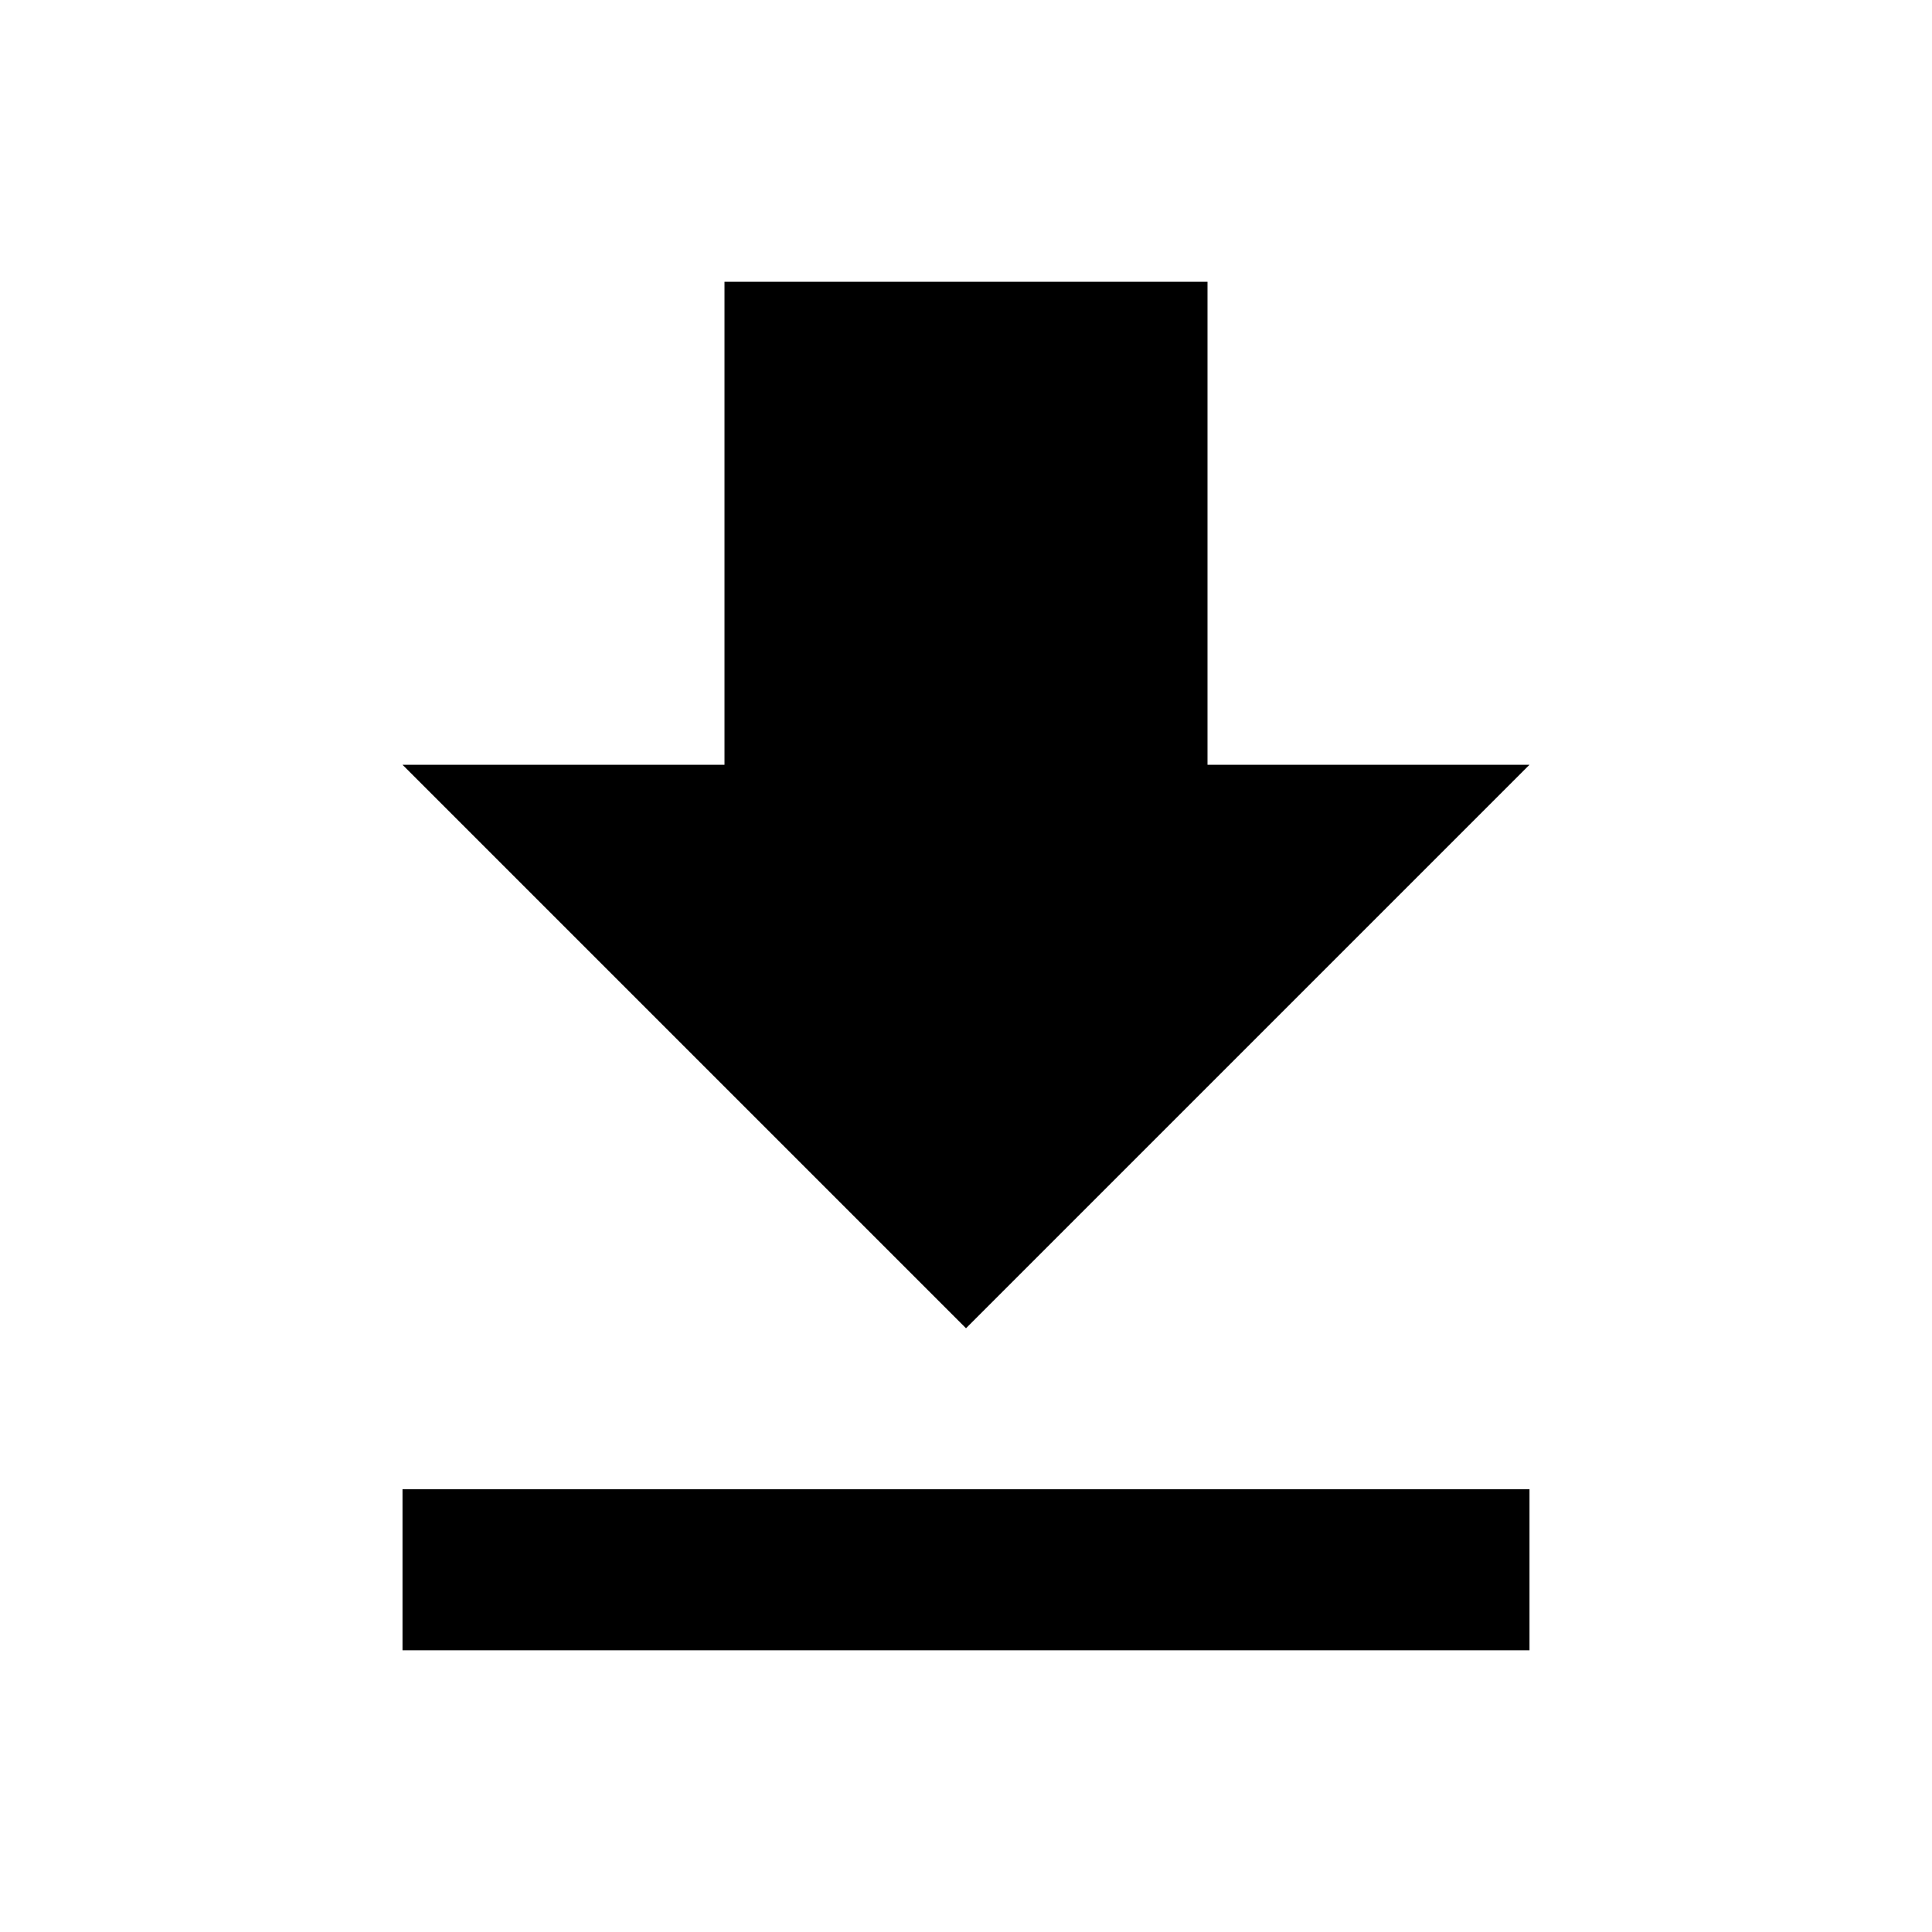
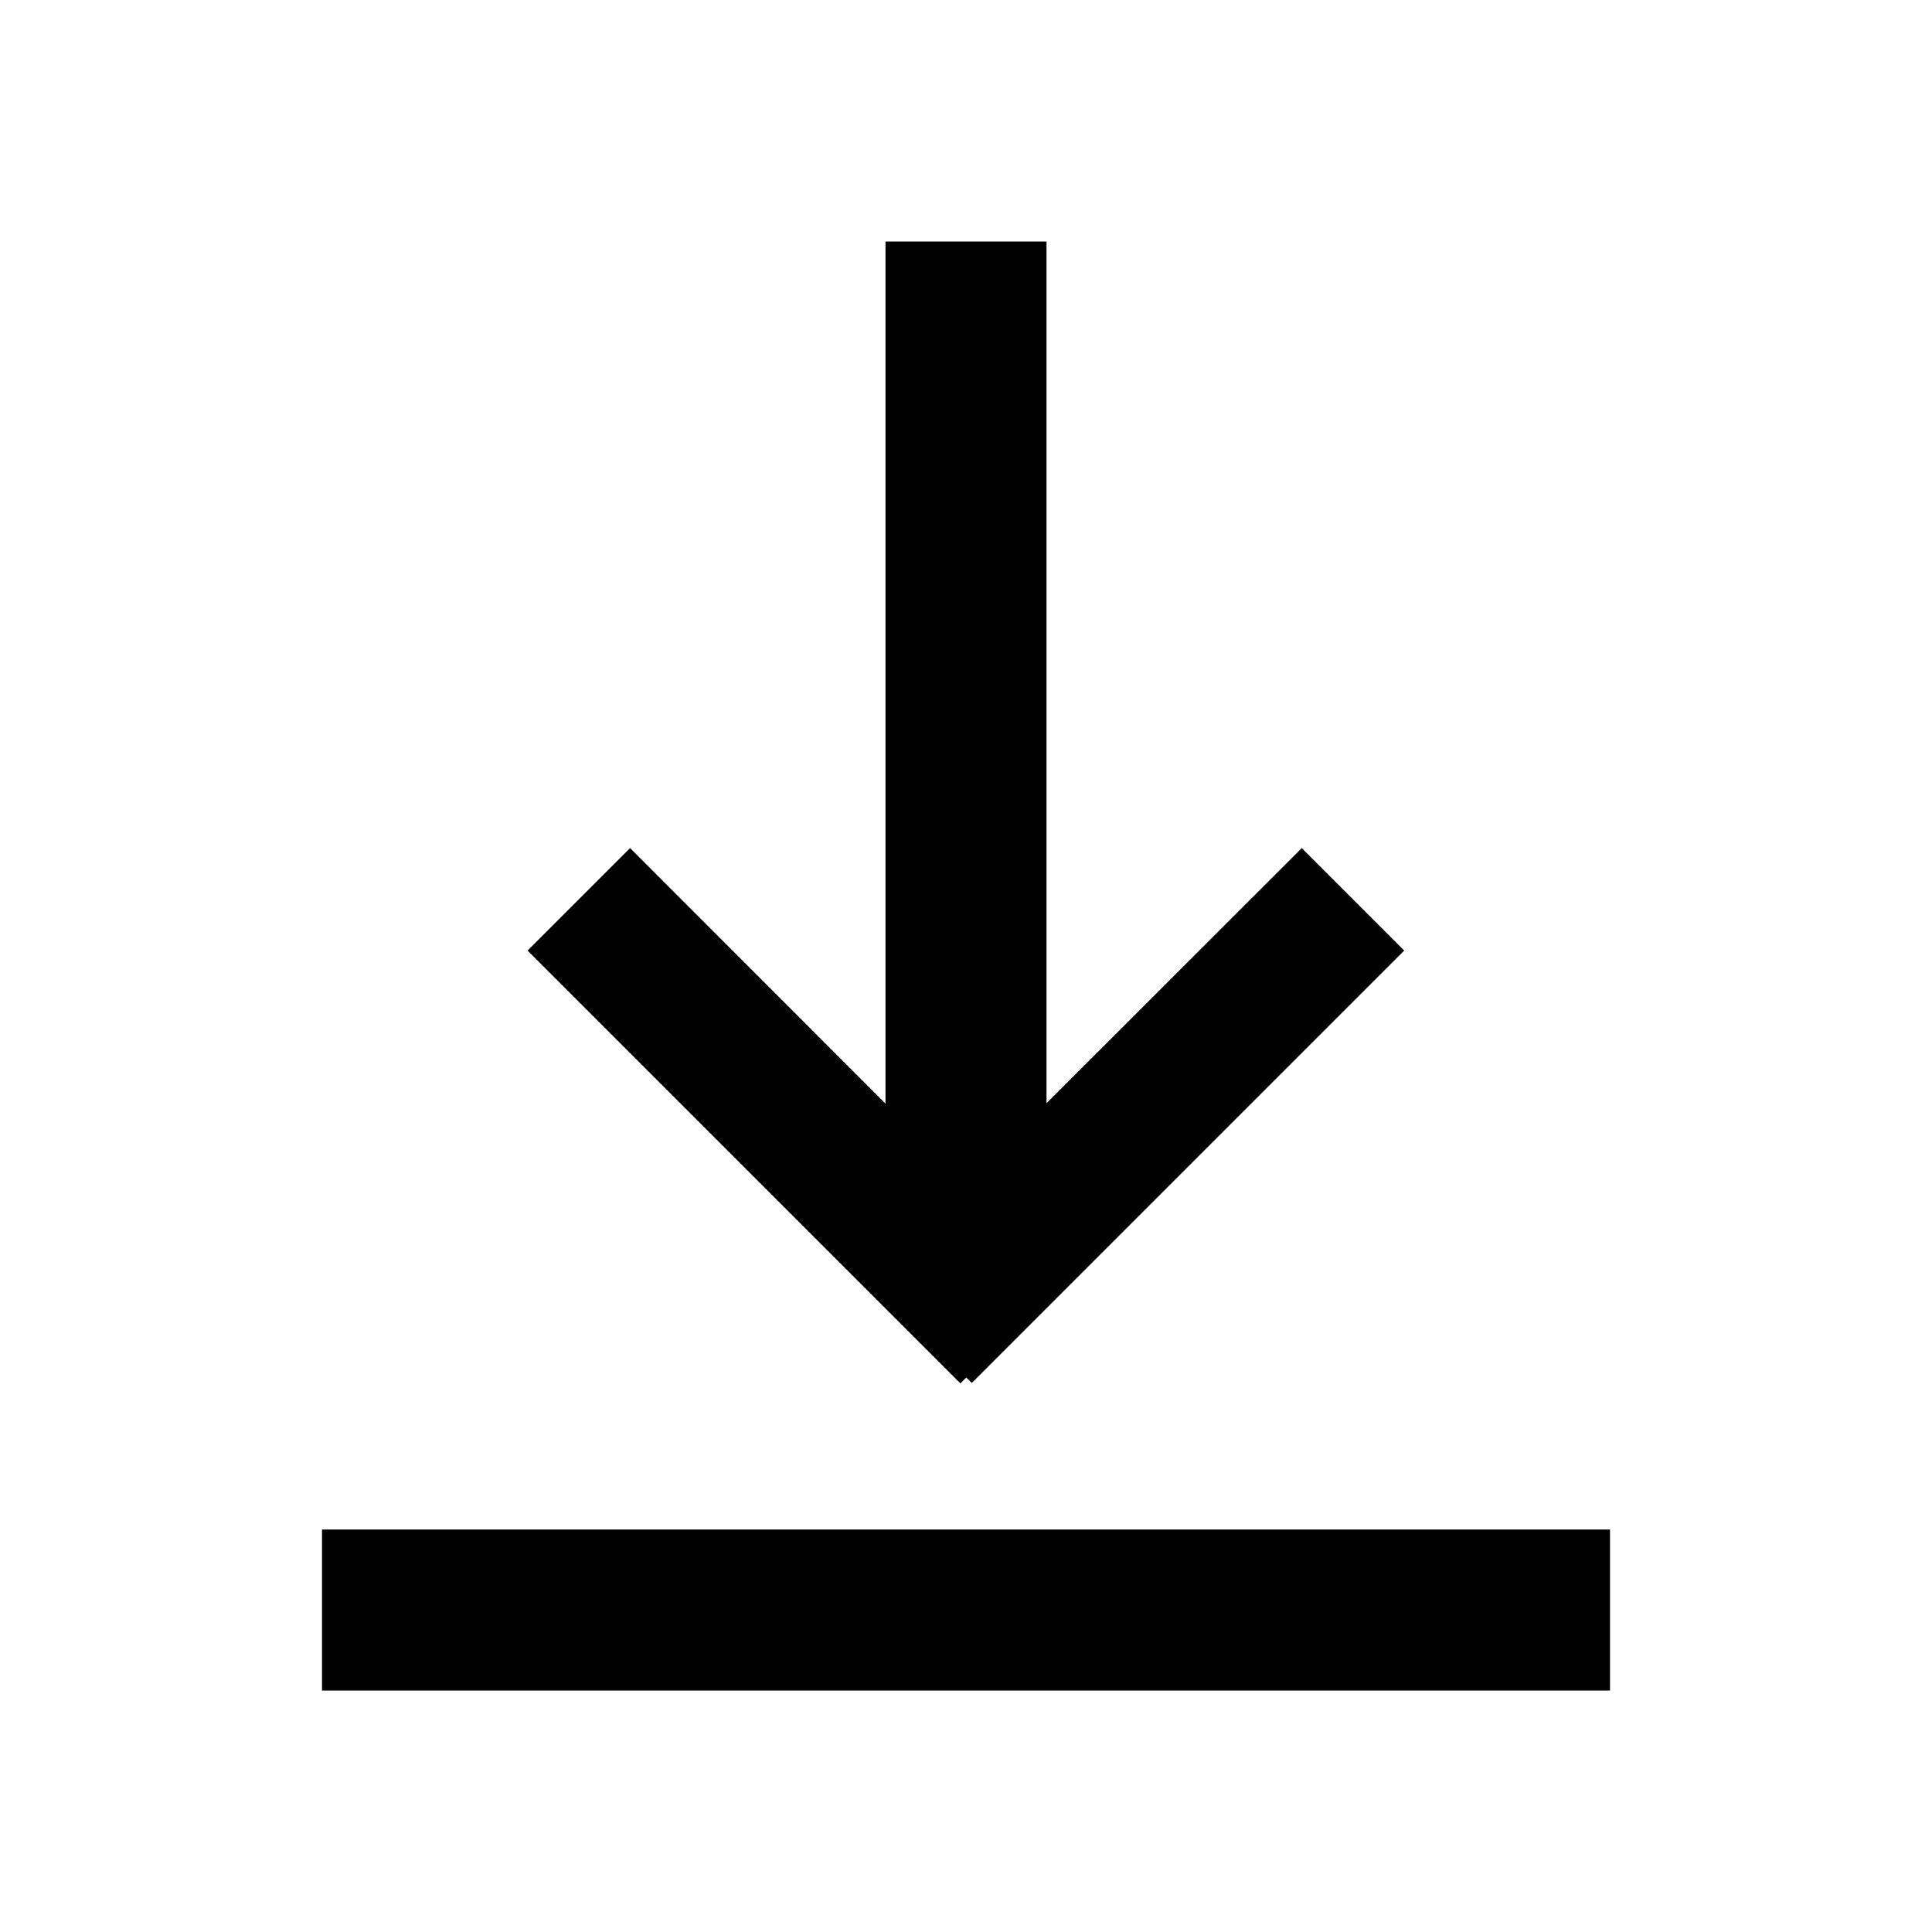
<svg xmlns="http://www.w3.org/2000/svg" width="24px" height="24px" viewBox="0 0 24 24" version="1.1">
  <g id="download-icon" stroke="none" stroke-width="1" fill="none" fill-rule="evenodd">
-     <polygon id="Path" points="0 0 24 0 24 24 0 24" />
-     <polygon id="Path" fill="#000000" fill-rule="nonzero" points="5 18.5 5 20.5 19 20.5 19 18.5" />
-     <polygon id="Path" fill="#000000" fill-rule="nonzero" transform="translate(12, 10) scale(1, -1) translate(-12, -10) " points="5 10.5 9 10.5 9 16.5 15 16.5 15 10.5 19 10.5 12 3.5" />
+     <polygon id="Path" points="0 1.13686838e-13 24 1.13686838e-13 24 24 0 24" />
+     <path d="M13,13 L13,3 L11,3 L11,13 L11,15 L12,17 L13,15 L13,13 Z M4,19 L4,21 L20,21 L20,19 L4,19 Z" id="Shape" fill="#000000" fill-rule="nonzero" />
+     <path d="M9.549,8.358 L9.548,14.257 L15.449,14.258 L15.449,15.258 L8.649,15.258 L8.648,15.157 L8.549,15.158 L8.549,8.358 L9.549,8.358 Z" id="Combined-Shape" stroke="#000000" stroke-width="0.8" fill="#000000" transform="translate(11.99904, 11.80833) rotate(-45) translate(-11.99904, -11.80833) " />
  </g>
</svg>
